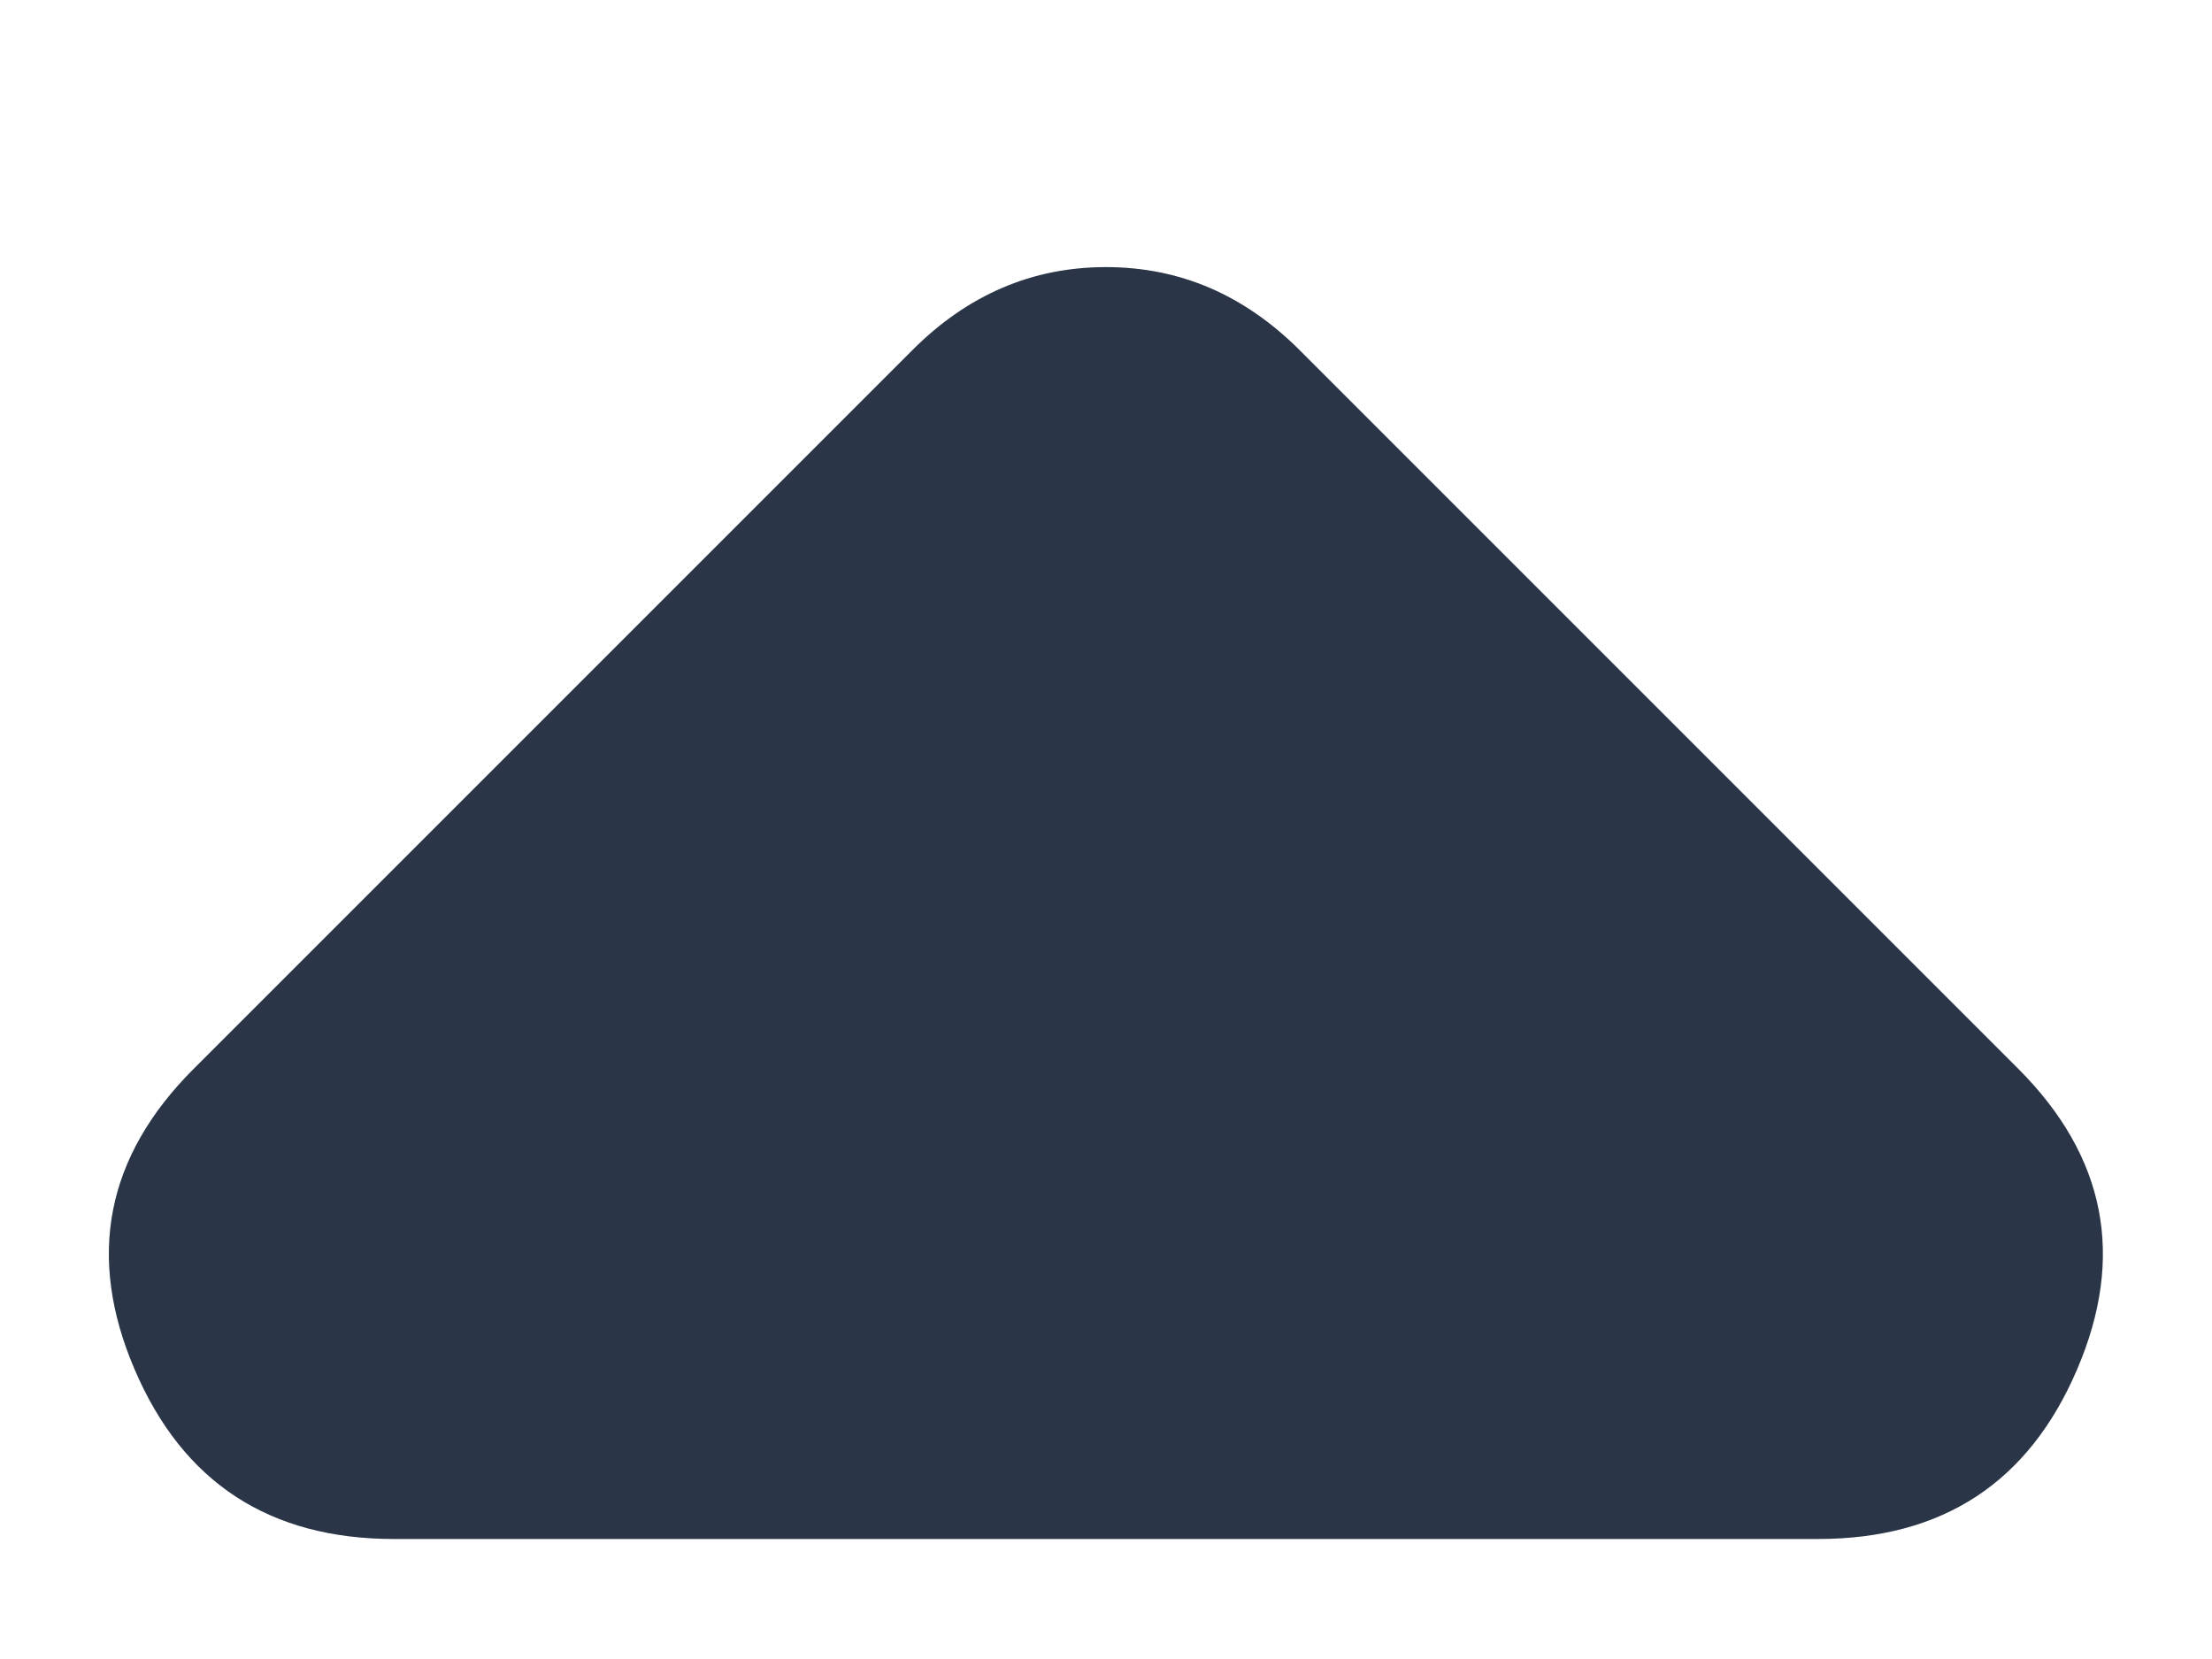
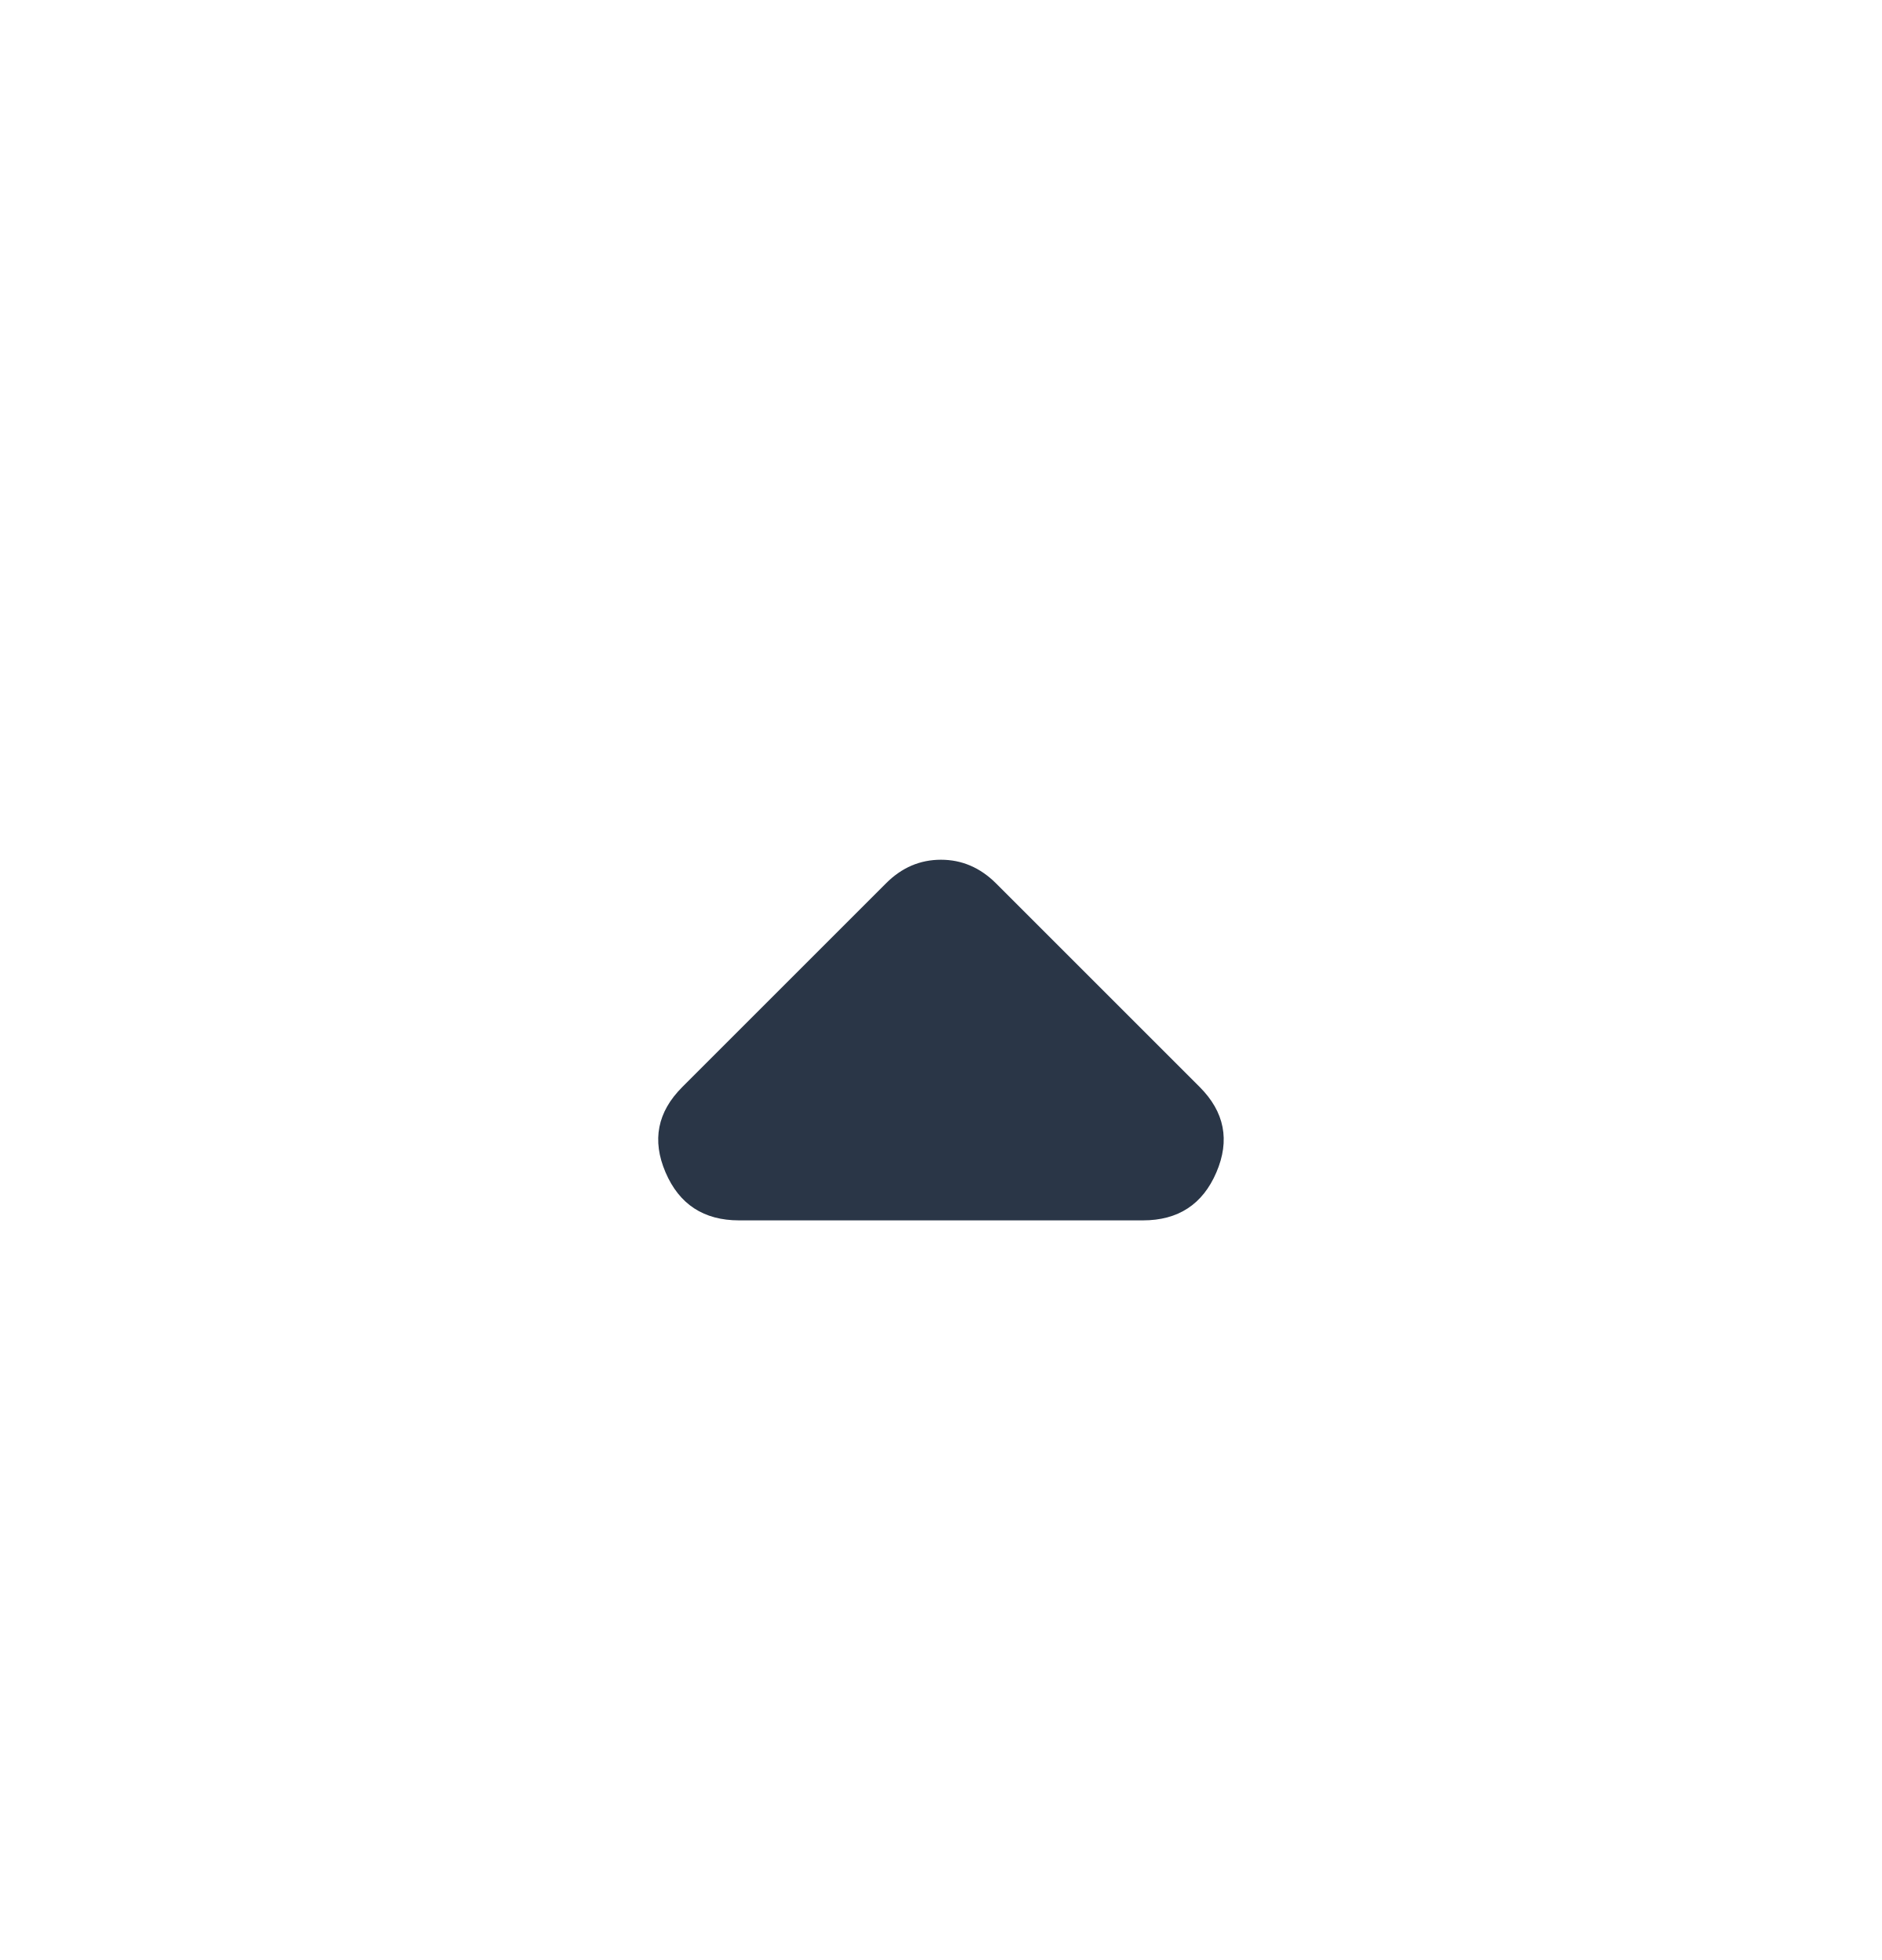
- <svg xmlns="http://www.w3.org/2000/svg" width="8" height="6" viewBox="0 0 8 6" fill="none">
-   <path d="M4.7 1.266L7.3 3.866C7.616 4.183 7.687 4.545 7.512 4.953C7.337 5.362 7.025 5.566 6.575 5.566L1.425 5.566C0.975 5.566 0.662 5.362 0.487 4.953C0.312 4.545 0.383 4.183 0.7 3.866L3.3 1.266C3.4 1.166 3.508 1.091 3.625 1.041C3.741 0.991 3.866 0.966 4 0.966C4.133 0.966 4.258 0.991 4.375 1.041C4.491 1.091 4.6 1.166 4.7 1.266Z" fill="#2A3647" />
+ <svg xmlns="http://www.w3.org/2000/svg" width="24" height="25" viewBox="0 0 24 25" fill="none">
+   <mask id="mask0_75597_14130" style="mask-type:alpha" maskUnits="userSpaceOnUse" x="0" y="0" width="24" height="25">
+     <rect y="0.966" width="24" height="24" fill="#D9D9D9" />
+   </mask>
+   <g mask="url(#mask0_75597_14130)">
+     <path d="M12.7 11.266L15.3 13.866C15.616 14.183 15.687 14.545 15.512 14.953C15.337 15.362 15.024 15.566 14.575 15.566H9.425C8.975 15.566 8.662 15.362 8.487 14.953C8.312 14.545 8.383 14.183 8.7 13.866L11.3 11.266C11.399 11.166 11.508 11.091 11.624 11.041C11.741 10.991 11.866 10.966 11.999 10.966C12.133 10.966 12.258 10.991 12.374 11.041C12.491 11.091 12.6 11.166 12.7 11.266Z" fill="#2A3647" />
+   </g>
</svg>
